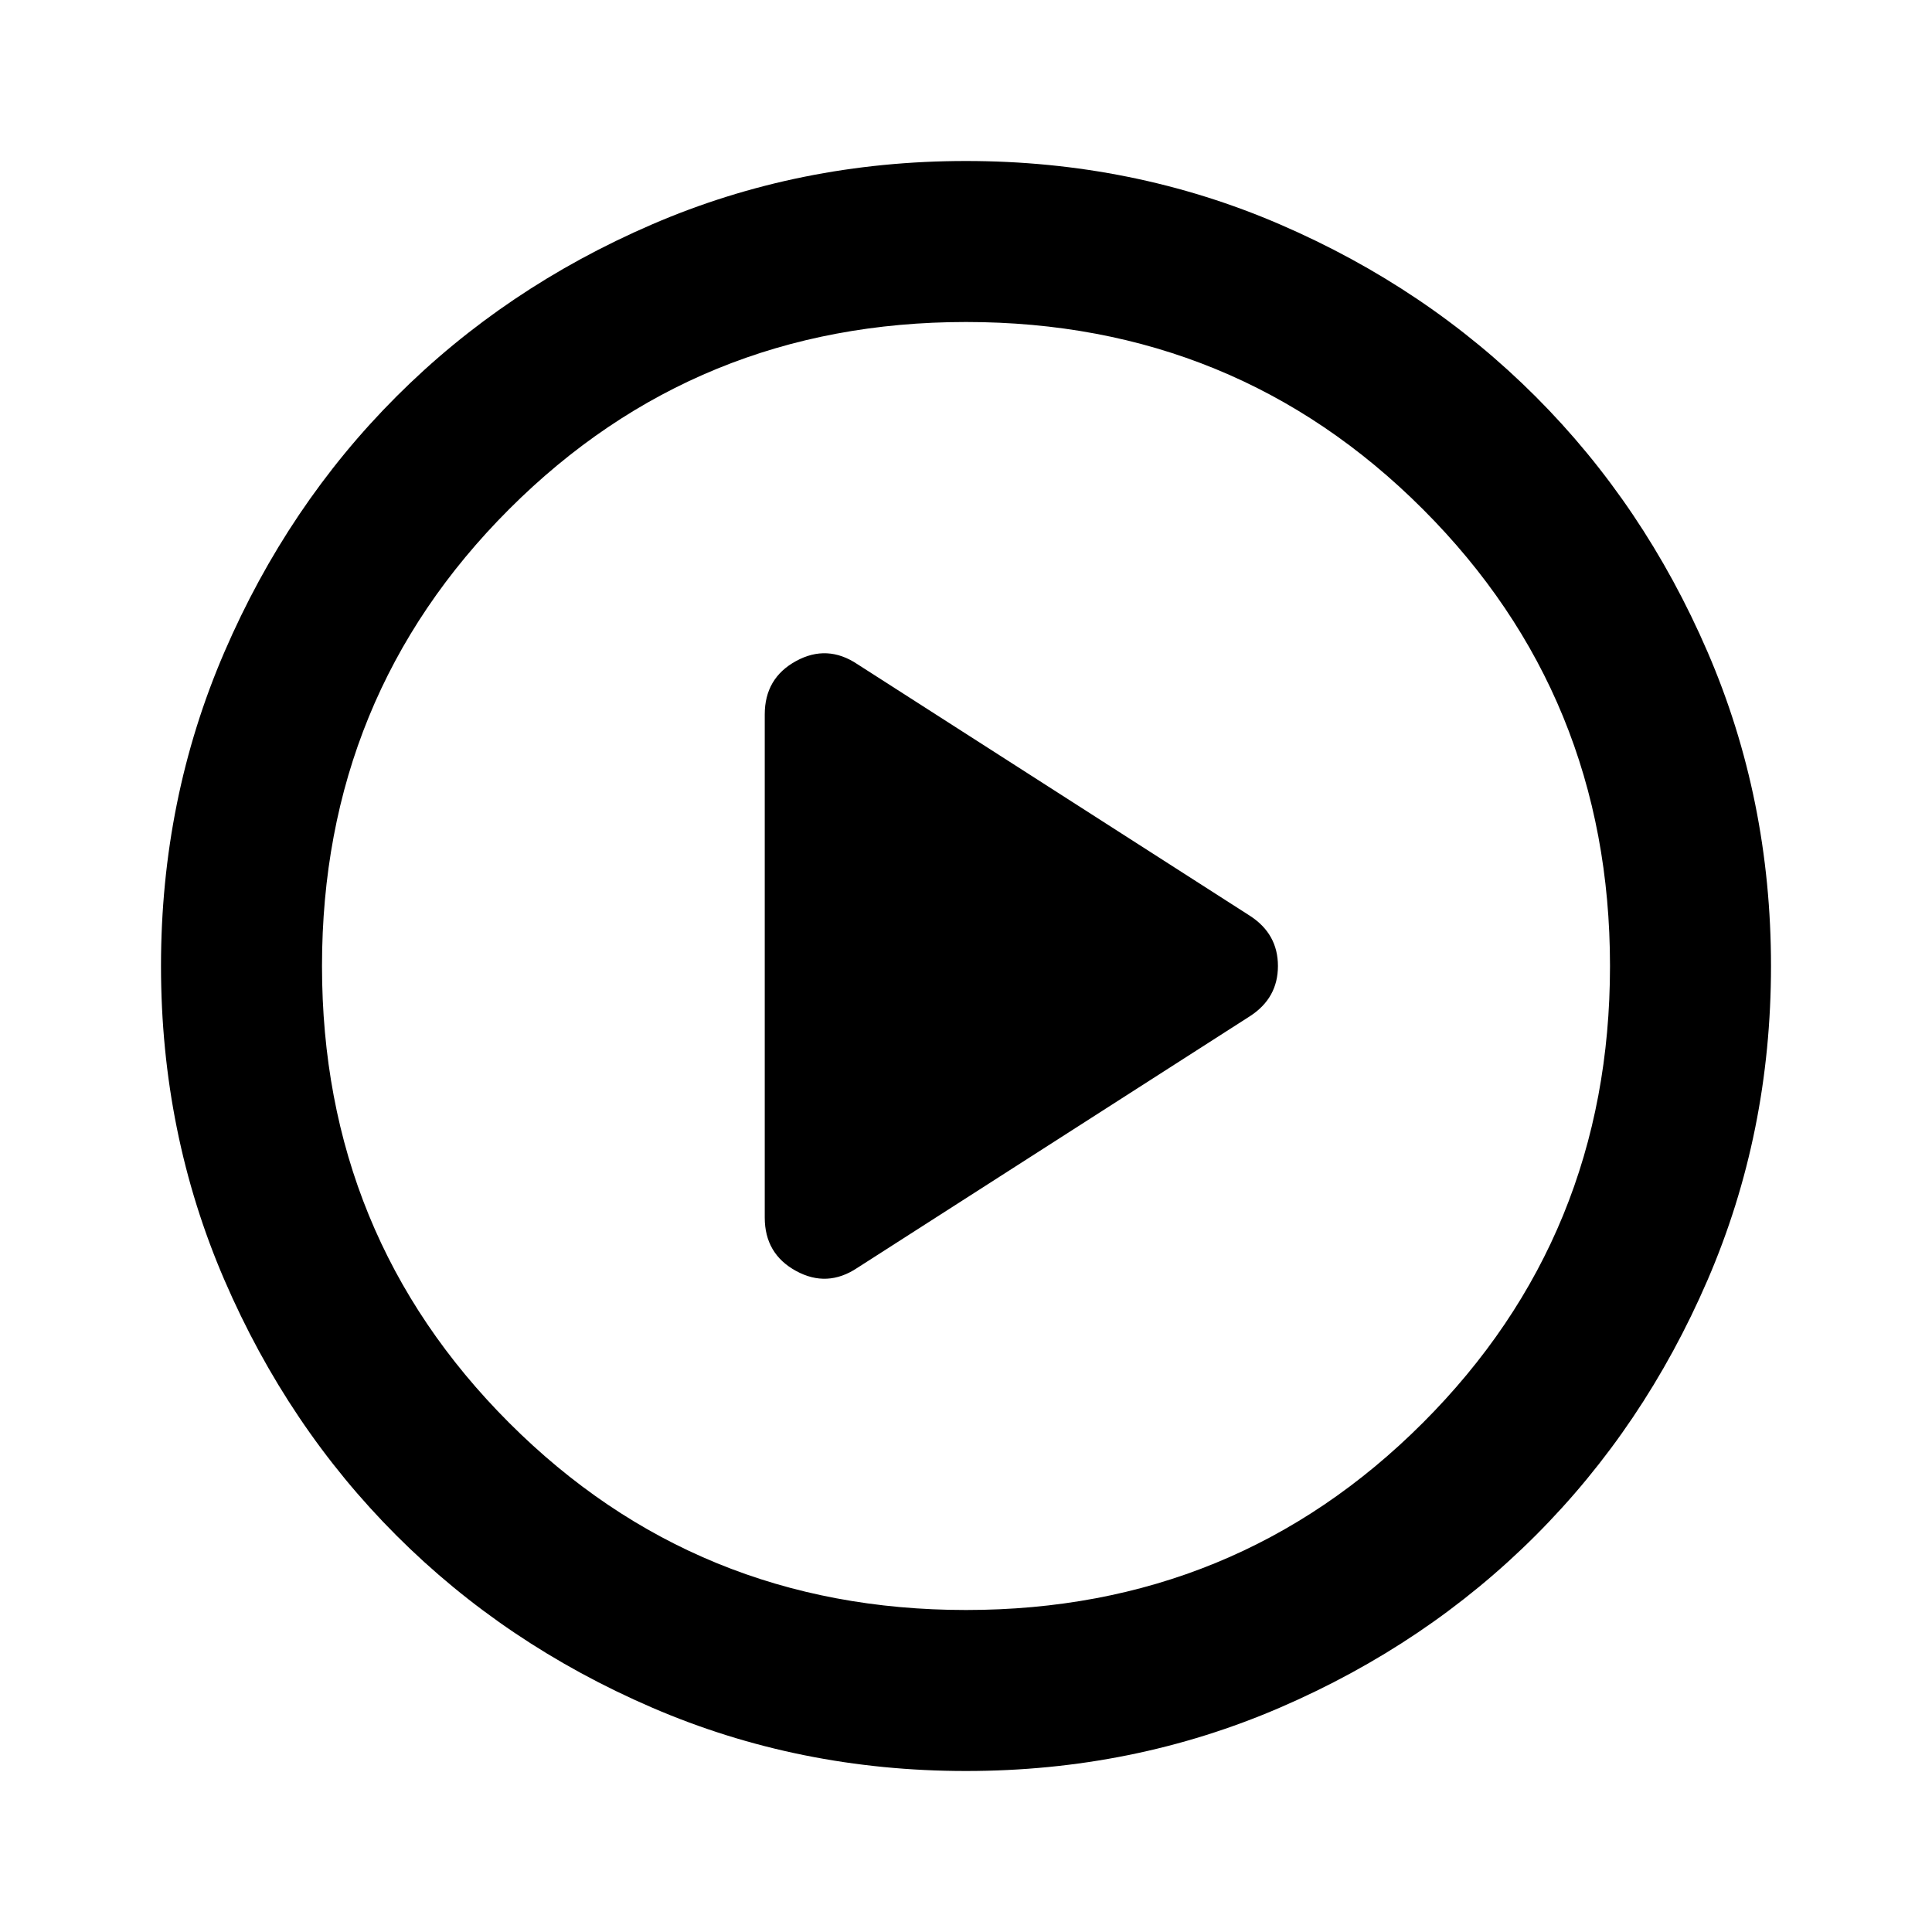
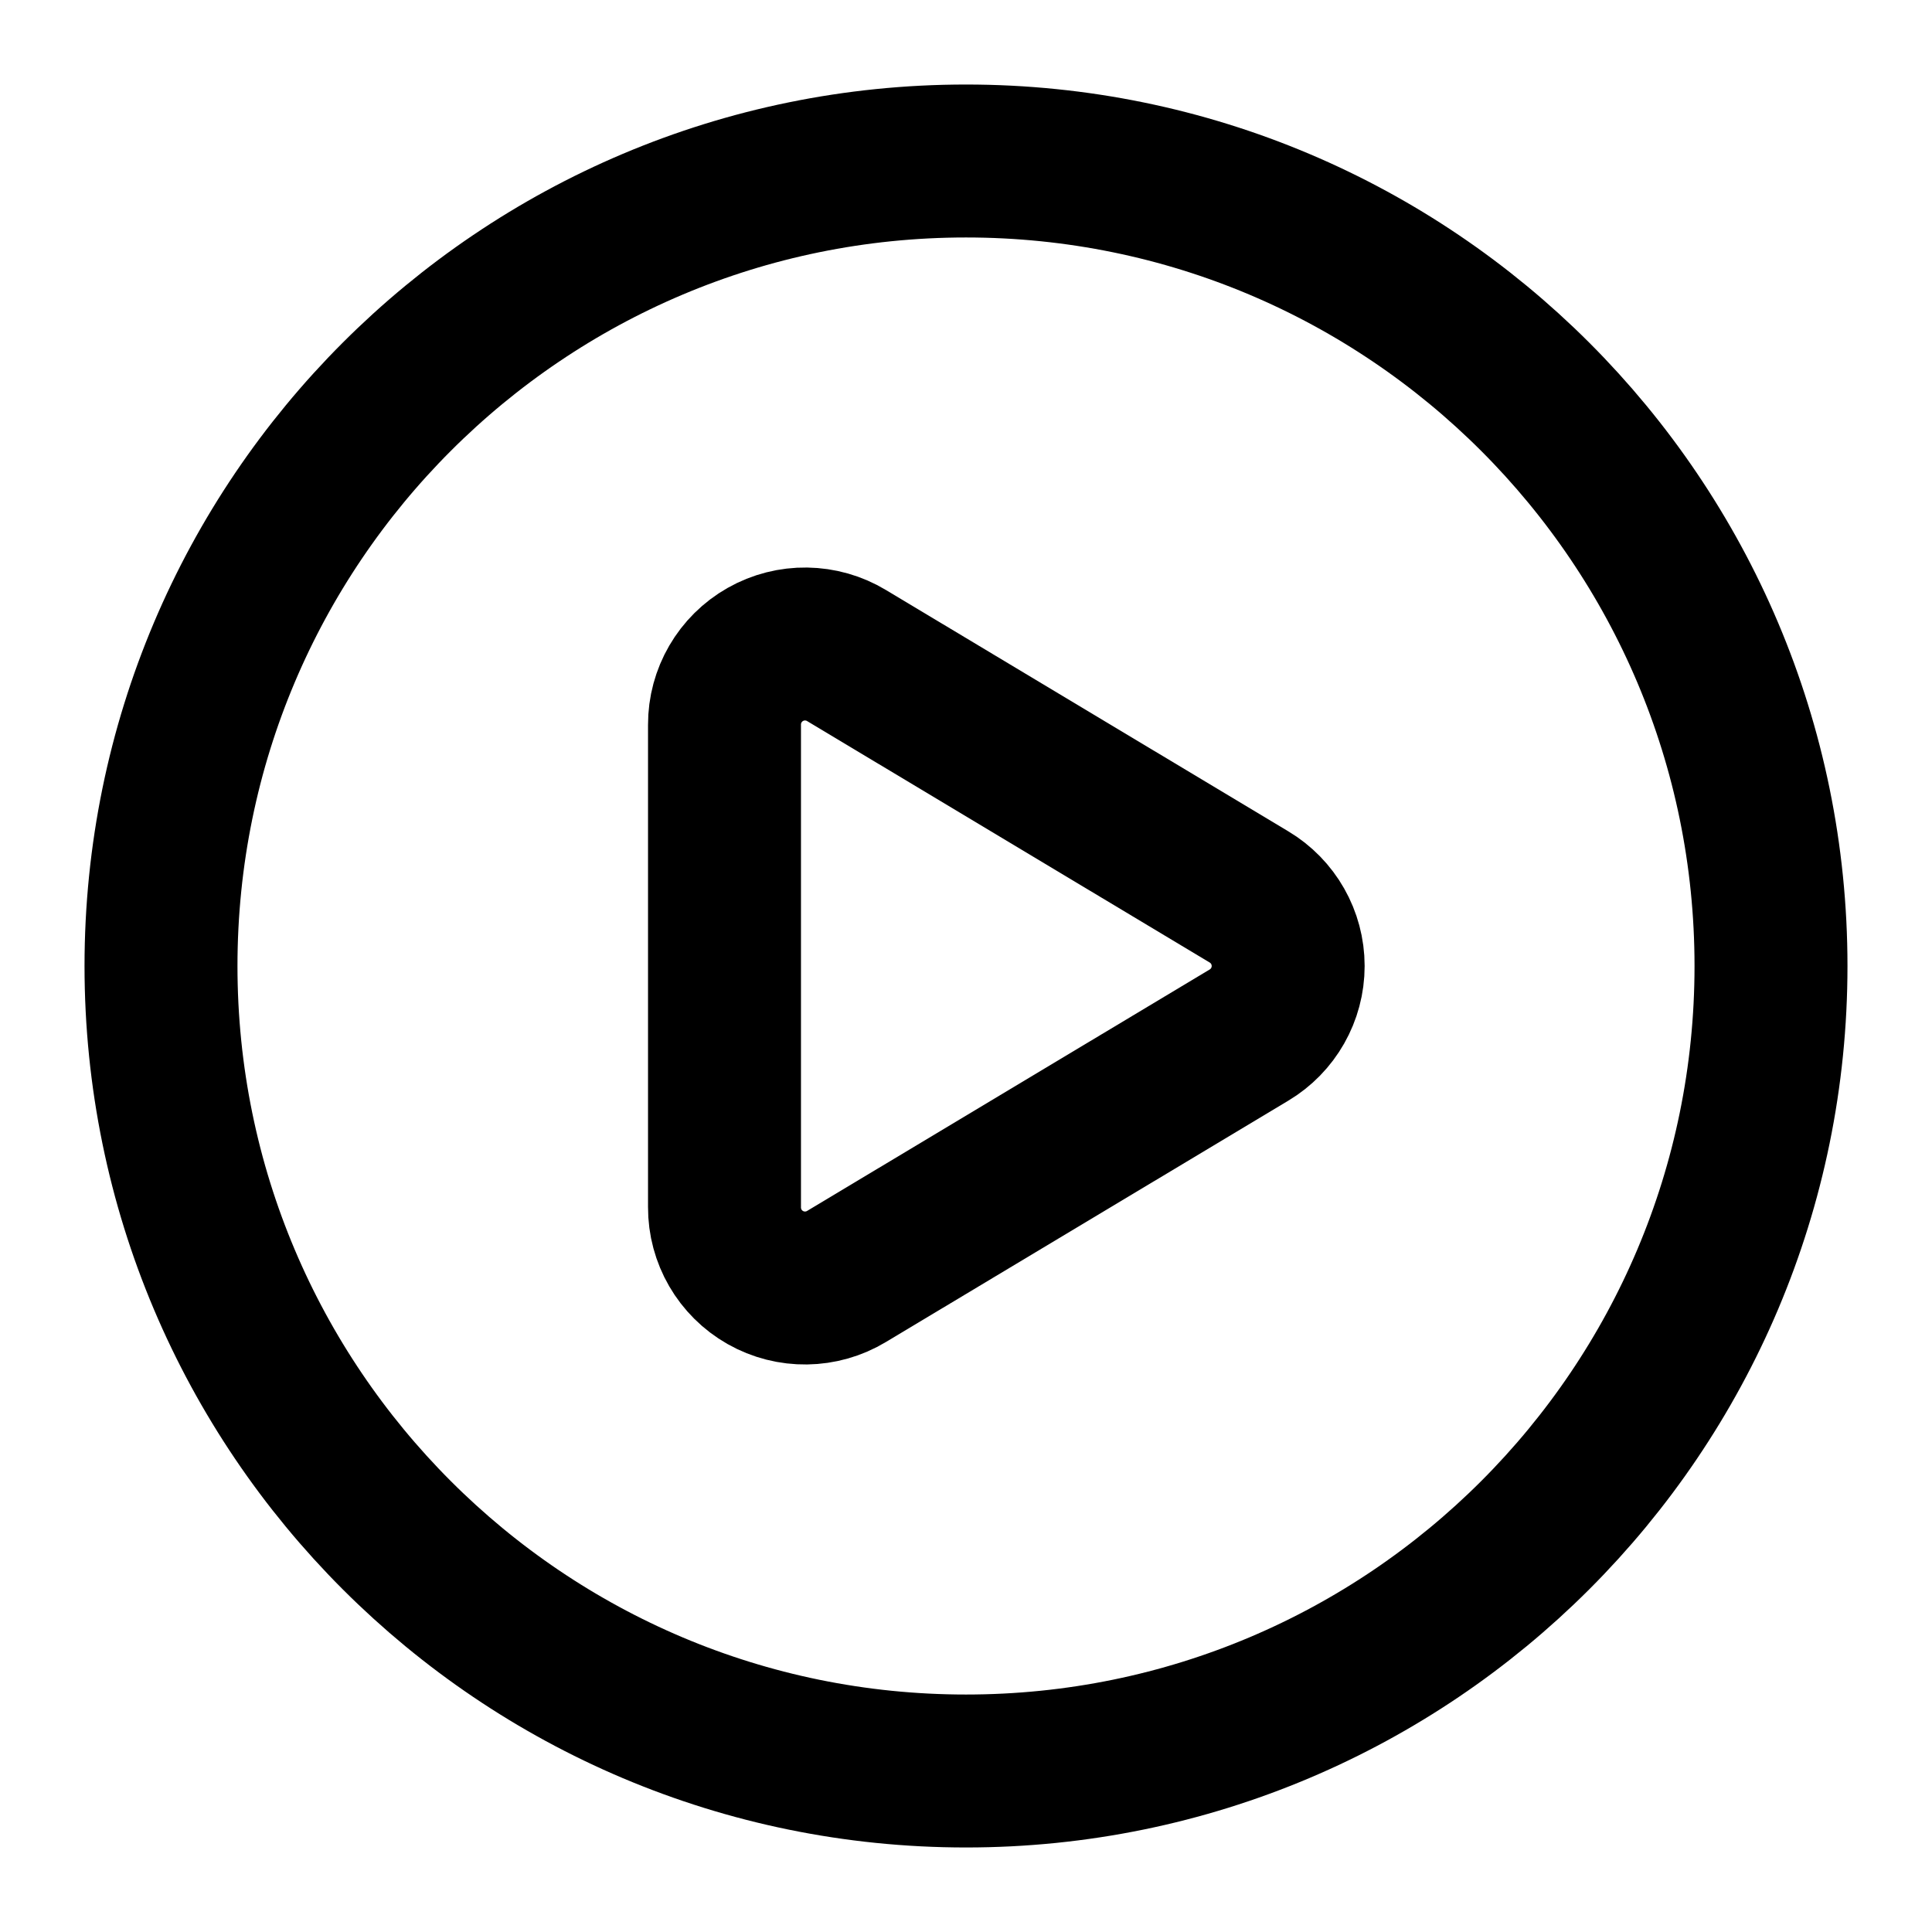
- <svg xmlns="http://www.w3.org/2000/svg" height="24px" viewBox="0 -960 960 960" width="24px" fill="#000000">
-   <path d="m426-330 195-125q14-9 14-25t-14-25L426-630q-15-10-30.5-1.5T380-605v250q0 18 15.5 26.5T426-330Zm54 250q-83 0-156-31.5T197-197q-54-54-85.5-127T80-480q0-83 31.5-156T197-763q54-54 127-85.5T480-880q83 0 156 31.5T763-763q54 54 85.5 127T880-480q0 83-31.5 156T763-197q-54 54-127 85.5T480-80Zm0-80q134 0 227-93t93-227q0-134-93-227t-227-93q-134 0-227 93t-93 227q0 134 93 227t227 93Zm0-320Z" />
+ <svg xmlns="http://www.w3.org/2000/svg" width="24" height="24" viewBox="0 0 24 24" fill="none" stroke="#000" stroke-width="1.9" stroke-linecap="round" stroke-linejoin="round">
+   <path d="M9 9.003a1 1 0 0 1 1.517-.859l4.997 2.997a1 1 0 0 1 0 1.718l-4.997 2.997A1 1 0 0 1 9 14.996z" />
+   <circle cx="12" cy="12" r="10" />
</svg>
